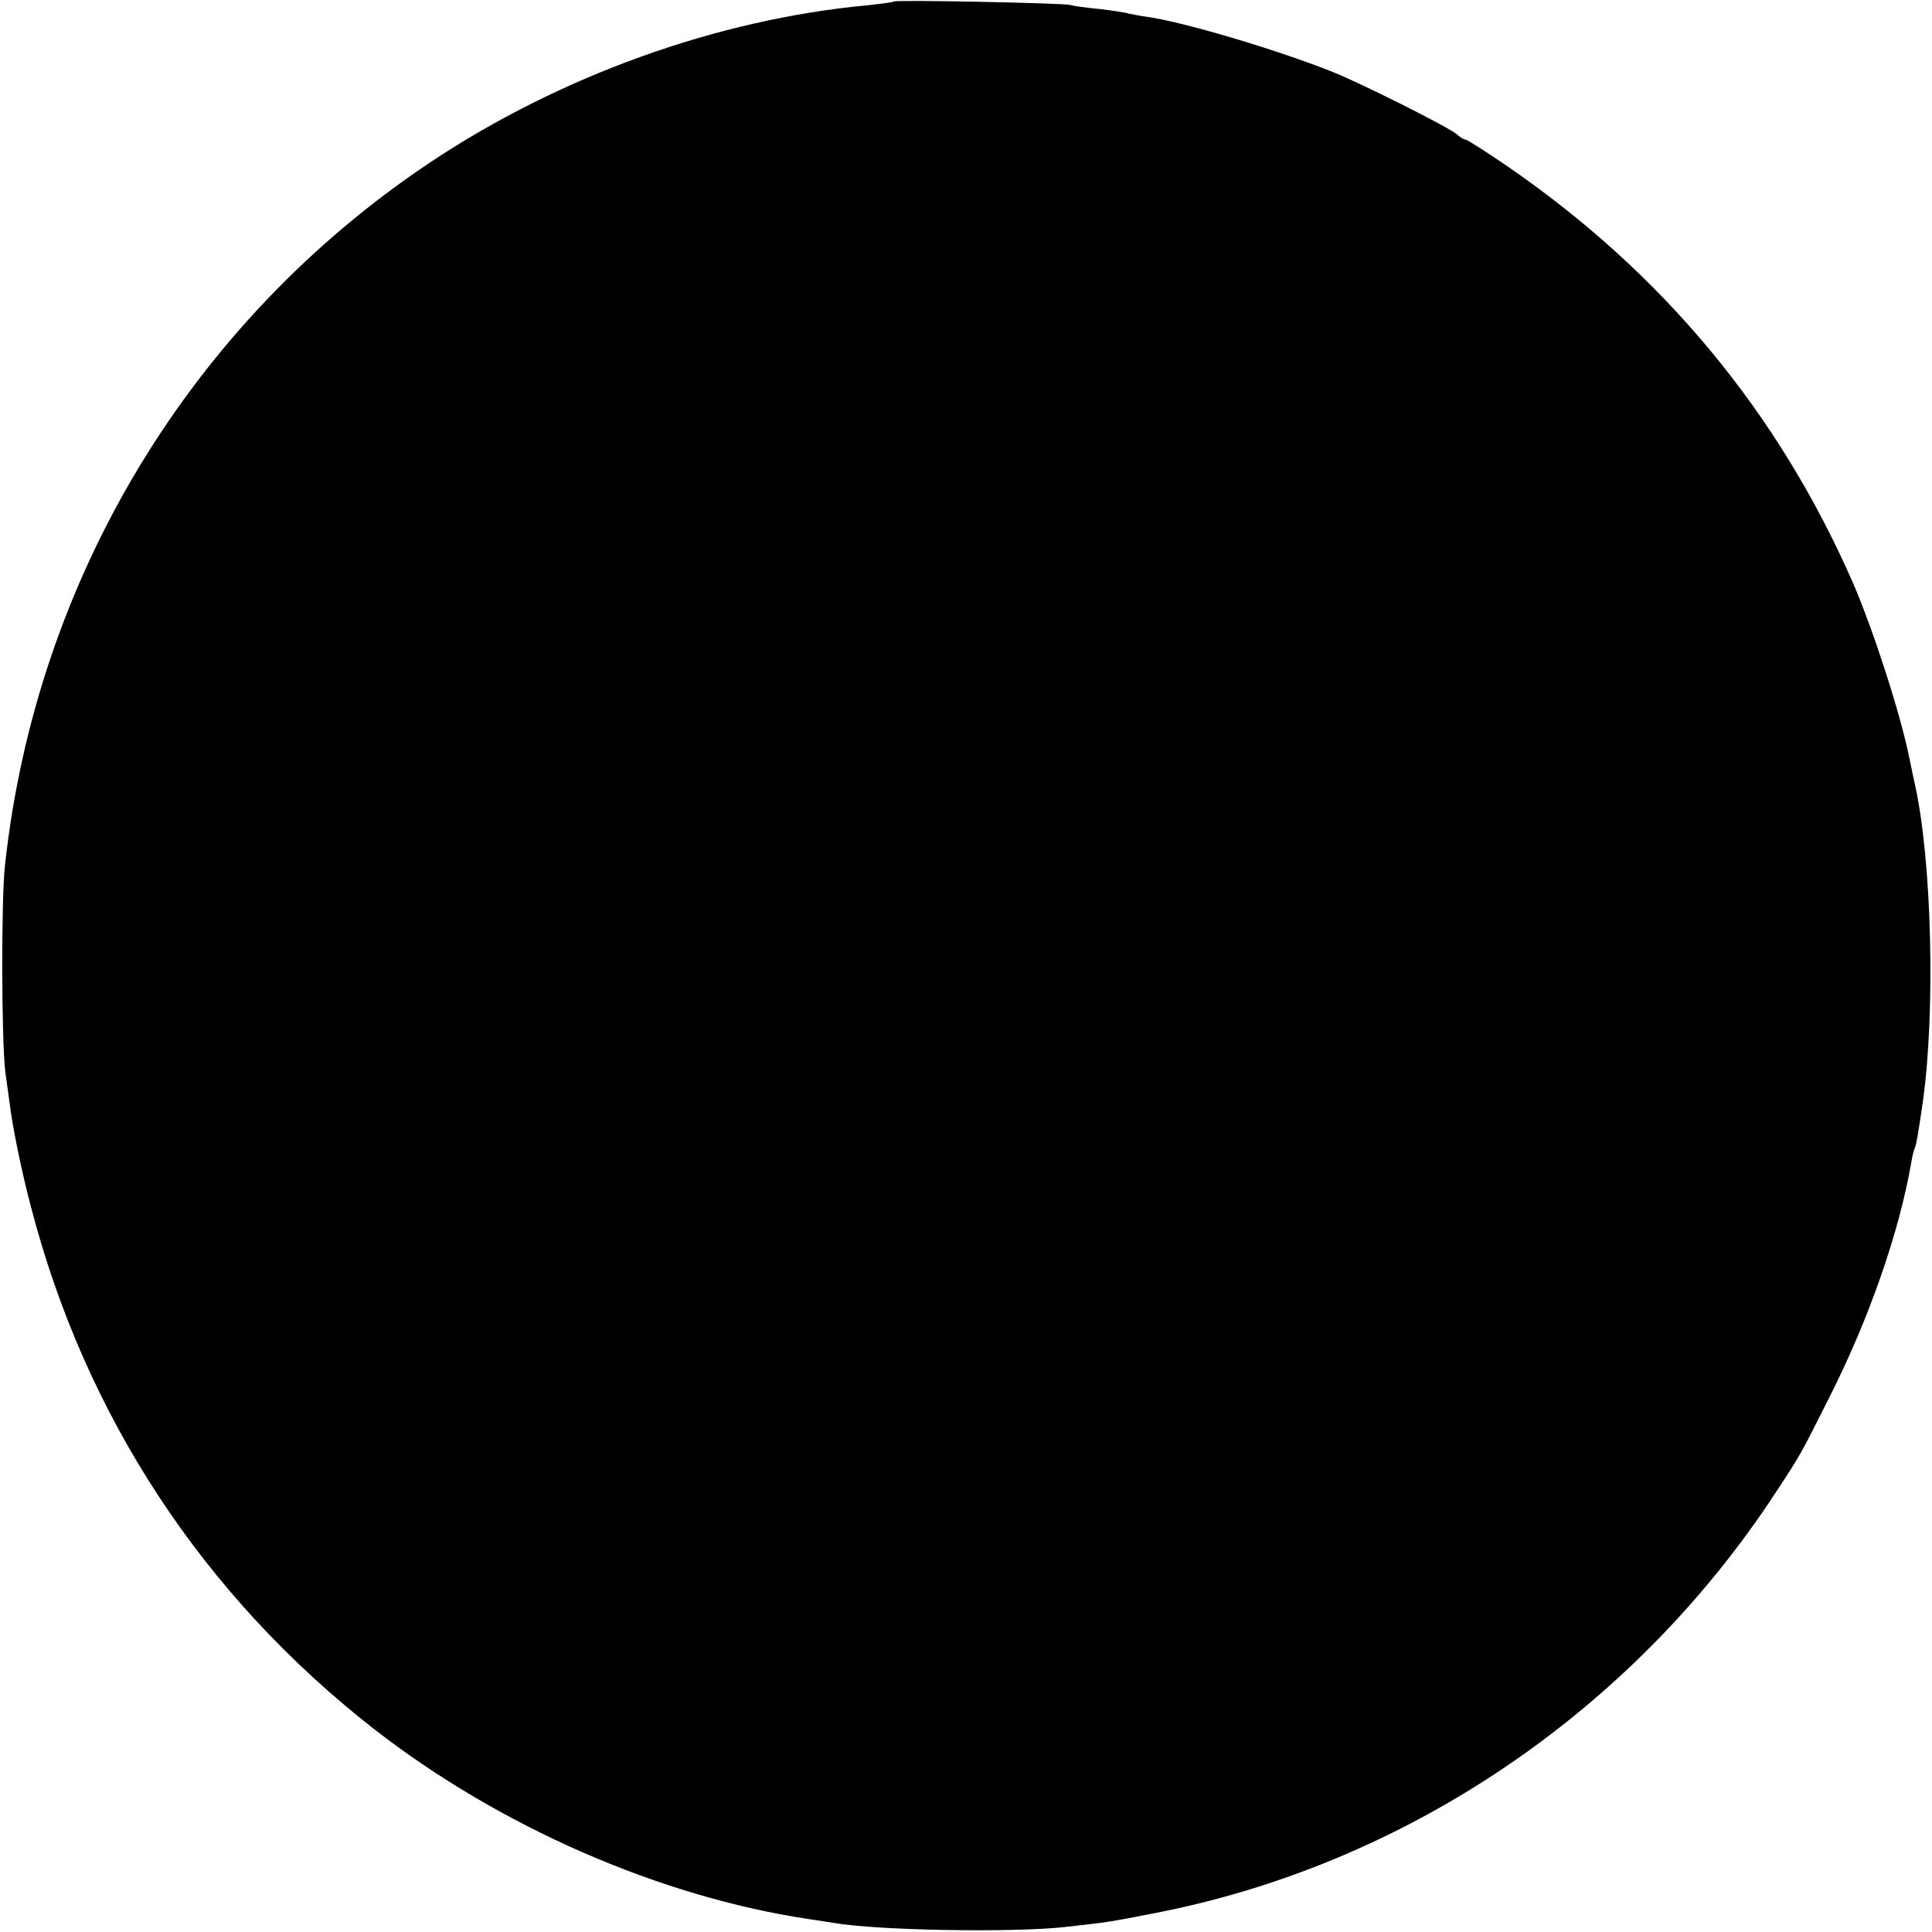
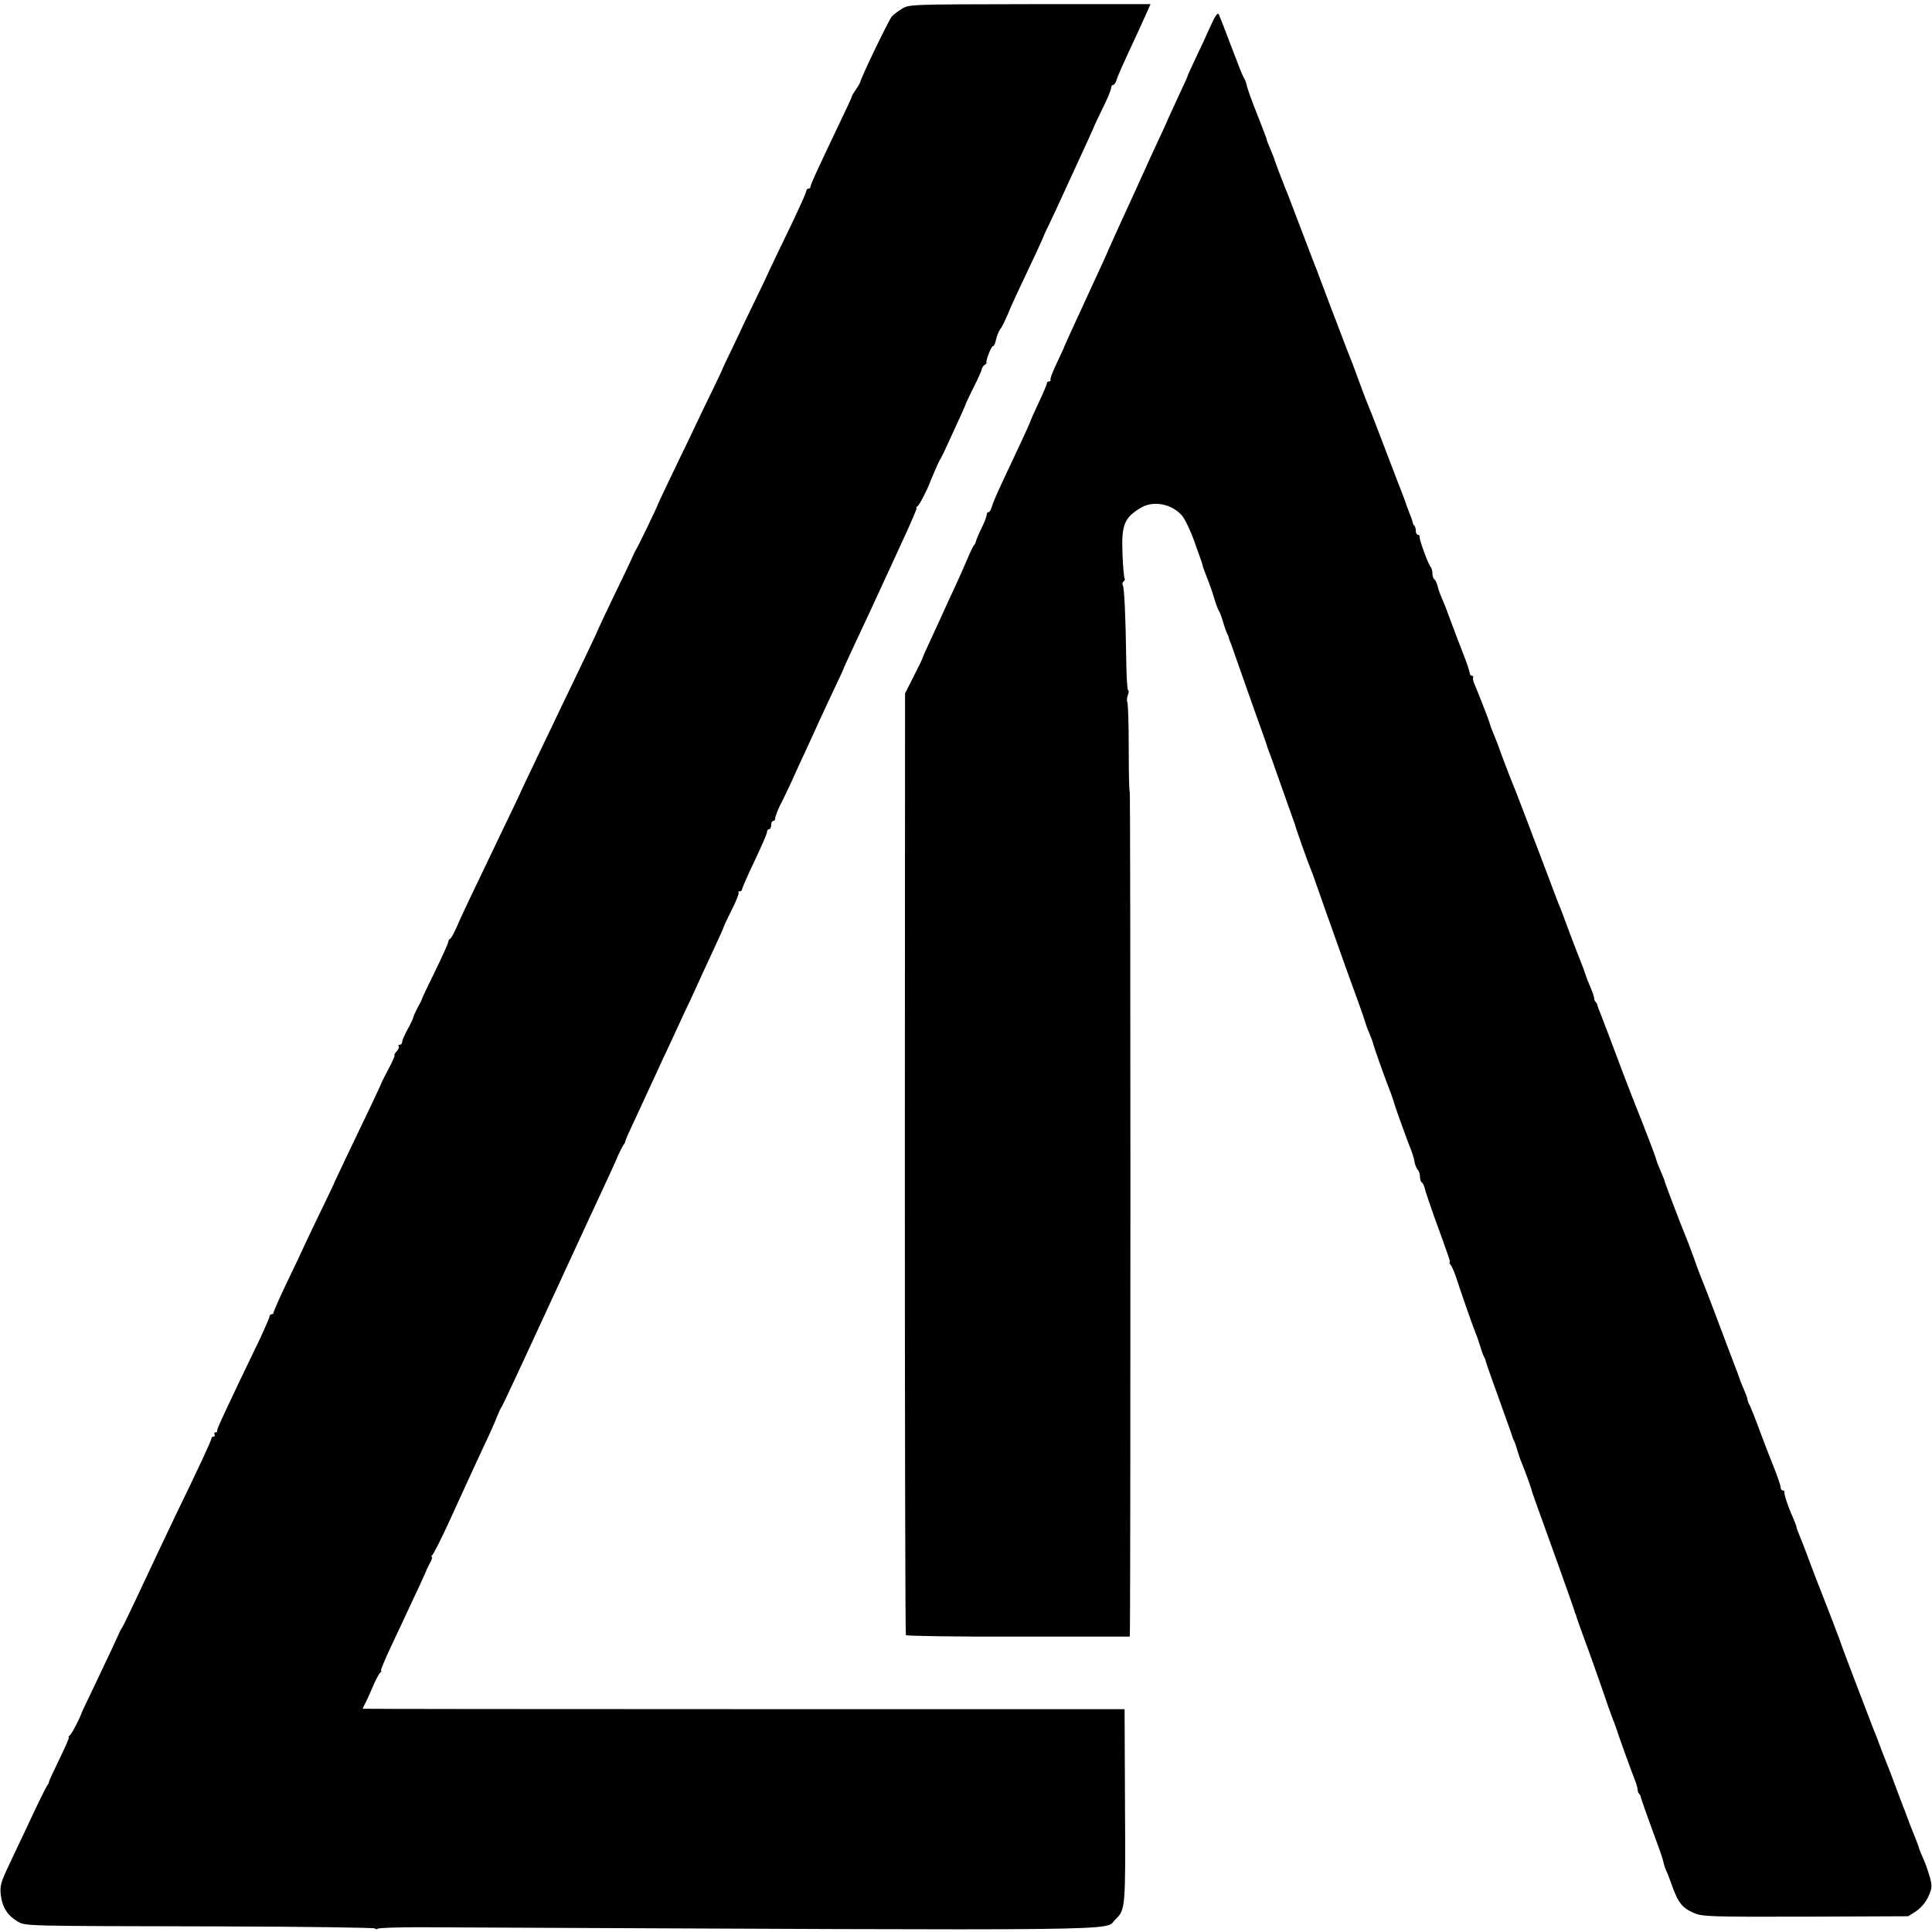
- <svg xmlns="http://www.w3.org/2000/svg" version="1.0" width="512pt" height="512pt" viewBox="0 0 512 512" preserveAspectRatio="xMidYMid meet">
-   <g transform="translate(0,512) scale(0.1,-0.1)" fill="#000000" stroke="none">
-     <path d="M2369 5116 c-2 -2 -34 -6 -70 -10 -399 -37 -817 -188 -1160 -417 -633 -423 -1044 -1103 -1126 -1864 -10 -93 -9 -463 1 -545 5 -36 10 -72 11 -80 8 -66 32 -184 57 -278 144 -555 456 -1030 909 -1384 333 -259 758 -445 1154 -504 22 -3 51 -8 65 -10 115 -20 472 -26 610 -11 116 13 118 13 235 36 669 128 1271 535 1651 1116 68 103 66 101 144 256 103 204 183 433 215 618 3 19 8 37 10 40 3 6 8 33 21 123 33 237 24 634 -21 838 -3 14 -10 46 -15 71 -23 115 -94 335 -148 461 -199 456 -507 827 -924 1112 -53 36 -100 66 -104 66 -4 0 -15 6 -23 14 -20 18 -257 137 -331 166 -148 59 -397 133 -494 146 -15 2 -35 6 -45 8 -9 3 -43 8 -76 12 -33 3 -69 8 -80 11 -23 5 -461 14 -466 9z" />
+ <svg xmlns="http://www.w3.org/2000/svg" version="1.0" width="932pt" height="932pt" viewBox="0 0 932 932" preserveAspectRatio="xMidYMid meet">
+   <g transform="translate(0,932) scale(0.1,-0.1)" fill="#000000" stroke="none">
+     <path d="M4350 9277 c-19 -12 -41 -28 -48 -37 -17 -21 -149 -295 -153 -318 -1 -4 -10 -19 -20 -34 -10 -14 -19 -29 -19 -32 0 -3 -26 -60 -59 -128 -115 -241 -141 -299 -141 -308 0 -6 -4 -10 -10 -10 -5 0 -10 -4 -10 -9 0 -11 -46 -111 -136 -296 -32 -66 -58 -122 -59 -125 -1 -3 -28 -59 -60 -125 -32 -66 -59 -122 -60 -125 -1 -3 -21 -45 -45 -95 -24 -49 -44 -92 -45 -95 0 -3 -25 -54 -54 -115 -30 -60 -78 -162 -108 -225 -31 -63 -76 -158 -101 -210 -25 -52 -46 -97 -47 -100 -2 -10 -96 -205 -106 -220 -5 -8 -12 -22 -15 -30 -3 -8 -27 -60 -54 -115 -66 -136 -124 -259 -125 -265 -1 -3 -27 -57 -57 -120 -30 -63 -73 -153 -96 -200 -22 -47 -79 -165 -126 -263 -47 -99 -86 -180 -86 -182 0 -1 -38 -81 -84 -176 -151 -314 -204 -426 -226 -478 -13 -28 -26 -51 -30 -51 -3 0 -7 -6 -7 -12 0 -7 -29 -71 -64 -143 -35 -71 -64 -132 -64 -135 0 -3 -9 -21 -20 -40 -10 -19 -20 -41 -21 -47 -1 -7 -14 -34 -28 -59 -14 -26 -26 -53 -26 -60 0 -8 -5 -14 -12 -14 -6 0 -8 -3 -5 -7 4 -3 0 -15 -10 -25 -9 -10 -13 -18 -10 -18 4 0 -9 -30 -29 -67 -20 -38 -36 -69 -35 -70 0 -3 -79 -170 -165 -348 -31 -66 -58 -122 -59 -125 0 -3 -27 -59 -59 -125 -32 -66 -71 -147 -86 -180 -15 -33 -55 -118 -89 -188 -34 -71 -61 -133 -61 -138 0 -5 -4 -9 -10 -9 -5 0 -10 -5 -10 -11 0 -5 -19 -49 -41 -97 -23 -48 -69 -143 -102 -212 -99 -209 -111 -235 -109 -242 1 -5 -3 -8 -9 -8 -5 0 -7 -4 -4 -10 3 -6 1 -10 -4 -10 -6 0 -11 -4 -11 -9 0 -9 -52 -122 -173 -371 -59 -124 -115 -242 -196 -415 -28 -60 -56 -117 -61 -125 -6 -8 -13 -22 -16 -30 -8 -19 -61 -132 -127 -270 -28 -58 -51 -107 -52 -110 -8 -26 -50 -107 -59 -112 -6 -4 -8 -8 -4 -8 4 0 -16 -45 -43 -101 -27 -56 -51 -106 -52 -113 -1 -6 -4 -13 -7 -16 -6 -6 -44 -83 -103 -210 -25 -52 -64 -135 -87 -184 -37 -79 -41 -95 -36 -139 7 -57 32 -97 79 -125 41 -24 15 -23 974 -25 414 -1 753 -6 753 -10 0 -5 5 -5 12 -1 6 4 97 7 202 7 3543 -16 3297 -19 3357 38 48 46 49 54 46 549 l-2 465 -1837 0 c-1011 0 -1838 1 -1838 2 0 2 4 11 9 21 6 9 22 46 38 82 15 36 32 68 38 72 5 4 7 8 3 8 -4 0 19 55 51 123 32 67 69 147 83 177 14 30 38 82 54 115 15 33 28 62 29 65 0 3 9 20 18 38 10 17 14 32 10 32 -5 0 -3 4 2 8 6 4 39 70 75 147 86 189 125 273 177 385 25 52 52 113 60 135 9 22 19 45 24 50 4 6 61 127 127 270 66 143 137 296 157 340 66 143 94 204 126 273 17 37 47 101 66 142 55 118 76 165 78 170 4 13 30 66 35 70 3 3 6 10 7 16 1 6 23 56 49 110 25 55 57 124 71 154 14 30 41 88 59 128 19 39 50 107 70 150 19 42 48 104 64 137 15 33 37 80 48 105 11 25 42 90 67 145 26 55 46 101 46 103 -1 1 17 38 38 81 22 43 37 81 34 85 -4 3 -1 6 5 6 7 0 12 5 12 11 0 5 27 67 60 136 33 69 60 131 60 139 0 8 5 14 10 14 6 0 10 9 10 20 0 11 5 20 10 20 6 0 10 6 10 14 0 8 11 36 24 63 14 26 39 80 57 118 17 39 46 102 64 140 18 39 43 93 55 120 12 28 47 101 76 164 30 62 54 115 54 117 0 2 21 47 46 101 67 143 99 211 127 273 14 30 61 133 105 228 44 94 77 172 74 172 -4 0 -2 4 4 8 9 5 48 81 59 112 2 7 23 54 35 83 5 12 14 29 19 37 5 8 18 35 29 60 62 134 92 200 91 203 0 1 17 36 37 77 21 41 39 81 40 89 2 8 8 17 14 21 7 4 11 9 9 11 -5 8 23 79 31 79 5 0 12 15 15 33 4 17 13 39 19 47 7 8 23 40 36 70 21 52 43 99 136 295 20 44 38 82 38 85 1 3 13 30 28 60 14 30 40 84 56 120 140 304 161 350 161 353 0 1 18 39 40 84 23 46 41 90 41 98 0 8 4 15 9 15 5 0 13 10 17 23 6 21 27 68 101 227 19 41 41 90 49 108 l14 32 -582 0 c-582 -1 -583 -1 -618 -23z" />
+     <path d="M5840 9195 c-17 -39 -49 -107 -71 -153 -21 -45 -39 -84 -39 -86 0 -3 -22 -52 -50 -111 -27 -59 -50 -108 -50 -110 0 -1 -20 -45 -44 -96 -24 -52 -54 -116 -66 -144 -12 -27 -35 -77 -50 -110 -68 -148 -123 -269 -125 -275 -2 -7 -30 -68 -105 -230 -81 -176 -103 -224 -105 -230 0 -3 -13 -30 -27 -60 -33 -70 -42 -93 -40 -102 1 -5 -2 -8 -8 -8 -5 0 -10 -4 -10 -9 0 -6 -18 -48 -40 -95 -22 -47 -40 -87 -40 -90 0 -2 -20 -47 -45 -100 -25 -53 -65 -139 -90 -192 -25 -53 -48 -107 -51 -120 -3 -13 -10 -24 -15 -24 -5 0 -9 -6 -9 -13 0 -7 -11 -37 -25 -65 -14 -28 -26 -57 -27 -64 -2 -7 -6 -15 -9 -18 -4 -3 -19 -34 -34 -70 -15 -36 -42 -96 -60 -135 -18 -38 -42 -90 -53 -115 -11 -25 -39 -85 -61 -133 -23 -49 -41 -90 -41 -92 0 -3 -19 -42 -42 -87 l-42 -83 -1 -2268 c0 -1247 2 -2271 5 -2275 3 -4 247 -8 543 -7 l537 0 1 60 c3 403 3 4015 -1 4015 -3 0 -5 95 -5 211 0 116 -3 216 -7 222 -3 6 -2 21 3 34 5 12 5 23 1 23 -4 0 -8 66 -9 148 -3 208 -9 348 -17 360 -3 6 -2 13 4 17 6 4 8 10 5 15 -3 5 -8 58 -10 117 -6 139 8 175 86 222 61 38 148 22 200 -35 14 -16 40 -69 58 -119 36 -99 42 -118 43 -125 0 -3 9 -27 20 -55 11 -27 27 -72 35 -100 8 -27 18 -54 22 -60 4 -5 14 -30 21 -55 7 -25 16 -49 19 -55 3 -5 6 -12 7 -15 0 -3 3 -12 6 -20 4 -8 23 -62 43 -120 67 -191 97 -274 117 -330 11 -30 21 -59 22 -65 2 -5 7 -21 13 -35 5 -14 20 -54 32 -90 37 -104 72 -204 78 -220 3 -8 7 -19 9 -25 3 -15 64 -187 74 -210 5 -11 23 -60 40 -110 17 -49 37 -106 44 -125 7 -19 19 -51 25 -70 28 -80 110 -309 131 -365 12 -33 24 -69 27 -80 3 -11 12 -35 20 -53 8 -18 16 -40 18 -50 4 -17 62 -180 85 -237 6 -16 13 -37 15 -45 4 -17 66 -189 84 -233 6 -15 13 -39 15 -54 3 -14 10 -31 16 -37 5 -5 10 -20 10 -32 0 -13 4 -25 9 -28 5 -3 11 -16 14 -28 2 -13 23 -72 44 -133 77 -211 81 -225 76 -225 -3 0 0 -6 6 -14 6 -7 17 -33 25 -57 19 -60 85 -249 96 -274 5 -11 14 -38 21 -60 6 -22 14 -44 18 -50 3 -5 7 -14 8 -20 2 -11 33 -97 88 -250 20 -55 37 -104 39 -110 1 -5 4 -14 7 -20 4 -5 12 -28 18 -50 7 -22 16 -49 21 -60 15 -37 42 -110 46 -125 2 -8 10 -33 18 -55 54 -148 188 -523 191 -535 2 -8 4 -15 5 -15 1 0 3 -7 5 -15 2 -8 16 -46 30 -85 14 -38 44 -119 65 -180 21 -60 48 -137 59 -170 12 -33 24 -67 28 -75 3 -8 7 -19 9 -25 4 -16 80 -227 93 -258 6 -16 11 -34 11 -41 0 -7 3 -16 8 -20 4 -4 7 -11 7 -14 0 -6 40 -118 93 -262 9 -25 17 -52 18 -60 2 -8 7 -23 12 -35 6 -11 15 -36 22 -55 34 -98 53 -123 111 -148 42 -18 73 -19 539 -18 l495 2 38 24 c23 16 46 42 59 70 18 40 19 50 9 90 -7 24 -18 58 -25 75 -15 33 -29 67 -30 75 -1 3 -7 19 -13 35 -25 61 -36 90 -38 98 -2 4 -4 9 -5 12 -1 3 -3 8 -5 13 -1 4 -5 14 -8 22 -4 8 -22 58 -42 110 -19 52 -39 104 -44 115 -5 11 -18 47 -31 80 -12 33 -26 69 -31 80 -11 27 -160 417 -163 430 -2 6 -8 24 -15 40 -6 17 -25 66 -42 110 -17 44 -35 89 -39 100 -5 11 -27 70 -50 130 -22 61 -46 121 -52 135 -6 14 -12 30 -12 35 -1 6 -9 26 -17 45 -22 48 -44 113 -41 123 1 4 -2 7 -8 7 -5 0 -10 6 -10 14 0 11 -18 62 -50 141 -5 11 -27 70 -50 130 -22 61 -45 118 -50 127 -6 10 -10 22 -10 27 0 5 -8 26 -17 47 -9 22 -18 42 -19 47 -1 4 -3 9 -4 12 -1 3 -3 8 -5 13 -1 4 -5 16 -10 27 -16 43 -56 146 -104 275 -28 74 -55 144 -60 155 -5 11 -24 61 -41 110 -18 50 -39 104 -46 120 -21 51 -94 243 -94 248 0 3 -8 22 -17 43 -9 22 -18 42 -19 47 -1 4 -3 9 -4 12 -1 3 -3 8 -4 13 -1 6 -64 170 -91 237 -5 11 -9 22 -10 25 -1 3 -5 14 -10 25 -11 27 -69 180 -112 295 -20 52 -40 106 -46 120 -6 14 -11 28 -11 32 -1 3 -4 10 -8 14 -5 4 -8 13 -8 19 0 7 -8 30 -17 51 -9 22 -18 42 -19 47 -1 4 -3 9 -4 12 -1 3 -3 8 -5 13 -2 9 -15 42 -25 67 -5 11 -27 70 -50 130 -22 61 -45 121 -51 134 -5 13 -30 78 -55 145 -25 66 -56 148 -69 181 -12 33 -37 98 -55 145 -18 47 -36 94 -41 105 -10 23 -73 188 -74 195 -2 5 -19 48 -32 80 -3 8 -7 20 -8 25 -4 14 -54 143 -70 180 -8 16 -11 33 -9 37 3 4 0 8 -5 8 -6 0 -11 6 -11 13 0 6 -13 46 -29 87 -16 41 -44 113 -61 160 -17 47 -37 99 -45 115 -7 17 -17 42 -20 58 -4 15 -11 30 -16 33 -5 3 -9 15 -9 28 0 12 -4 26 -9 32 -11 11 -57 136 -53 147 1 4 -2 7 -8 7 -5 0 -10 8 -10 18 0 10 -3 22 -7 26 -4 3 -8 12 -9 19 -1 7 -8 26 -15 42 -6 17 -13 35 -15 40 -1 6 -22 62 -47 125 -24 63 -63 165 -86 225 -23 61 -46 119 -51 130 -5 11 -23 58 -40 105 -17 47 -35 94 -39 105 -5 11 -23 58 -41 105 -18 47 -36 94 -40 105 -4 11 -22 56 -38 100 -17 44 -33 89 -38 100 -4 11 -8 22 -9 25 -1 3 -5 14 -10 25 -8 20 -52 136 -107 280 -16 44 -34 89 -39 100 -9 22 -53 137 -54 145 -1 3 -9 22 -18 44 -9 21 -17 41 -17 45 0 3 -21 58 -46 121 -25 63 -48 126 -50 140 -3 13 -9 29 -14 35 -4 5 -31 73 -60 150 -29 77 -56 147 -60 155 -6 11 -17 -4 -40 -55z" />
  </g>
</svg>
